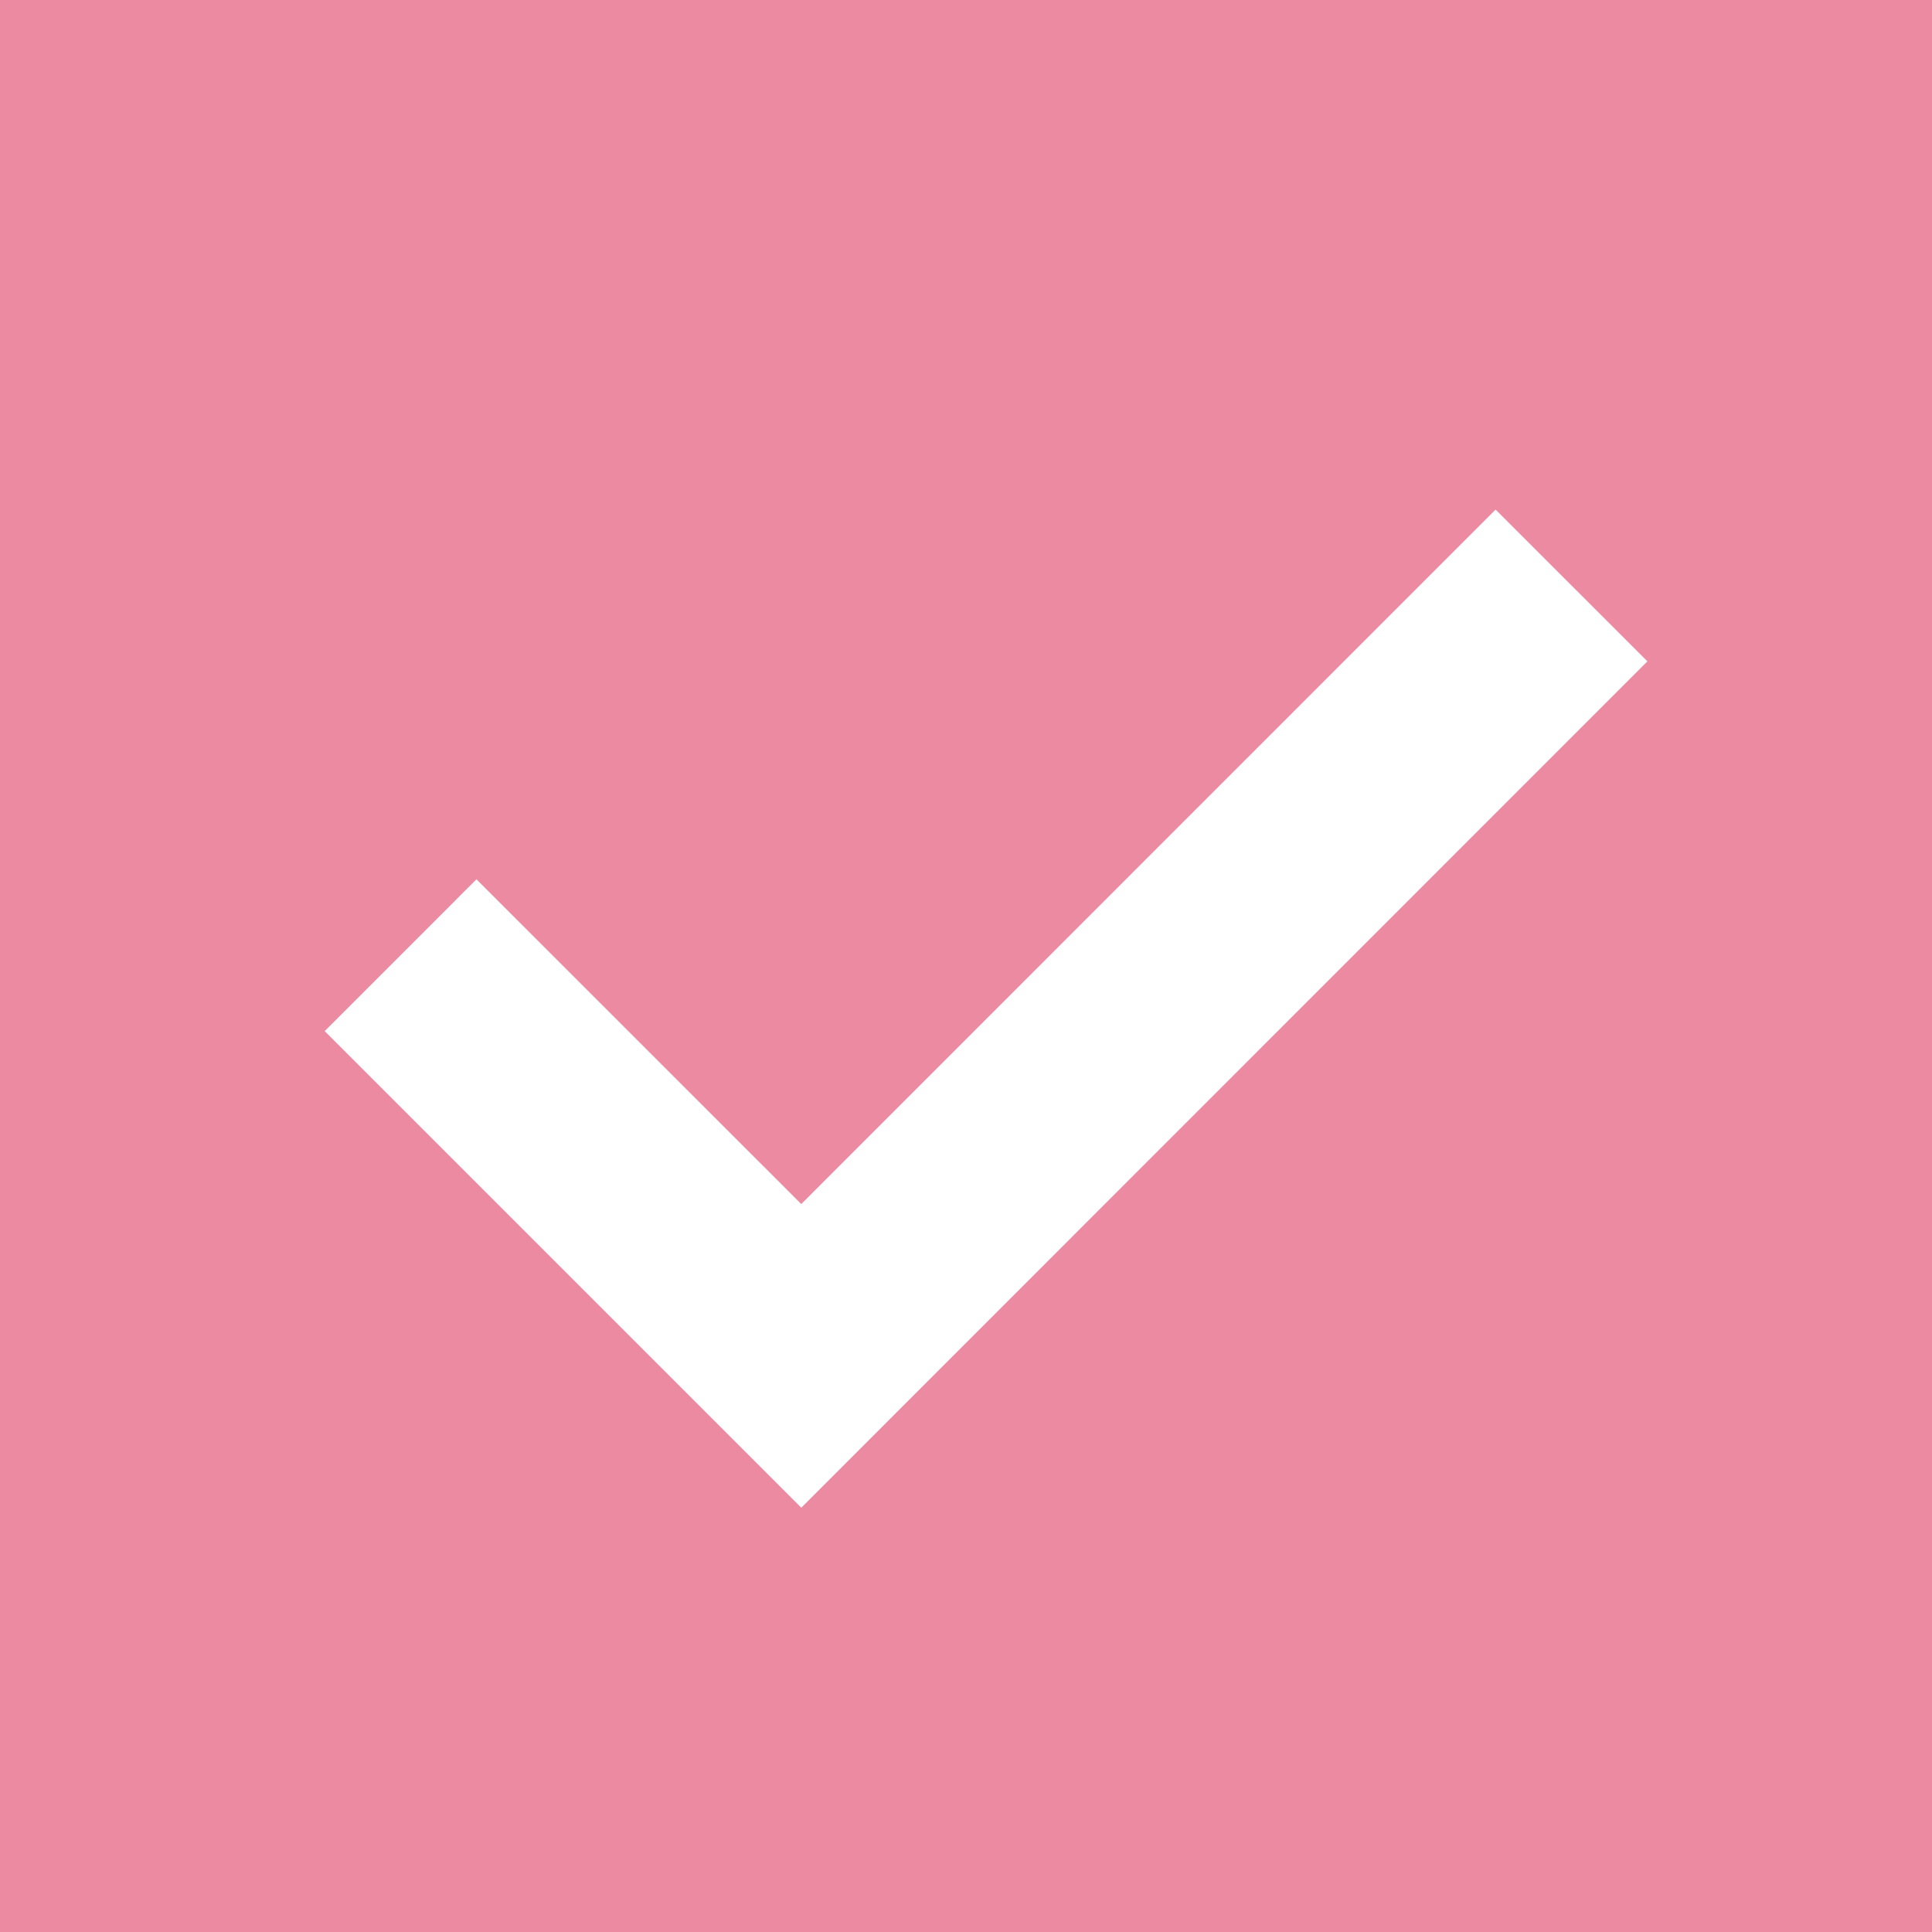
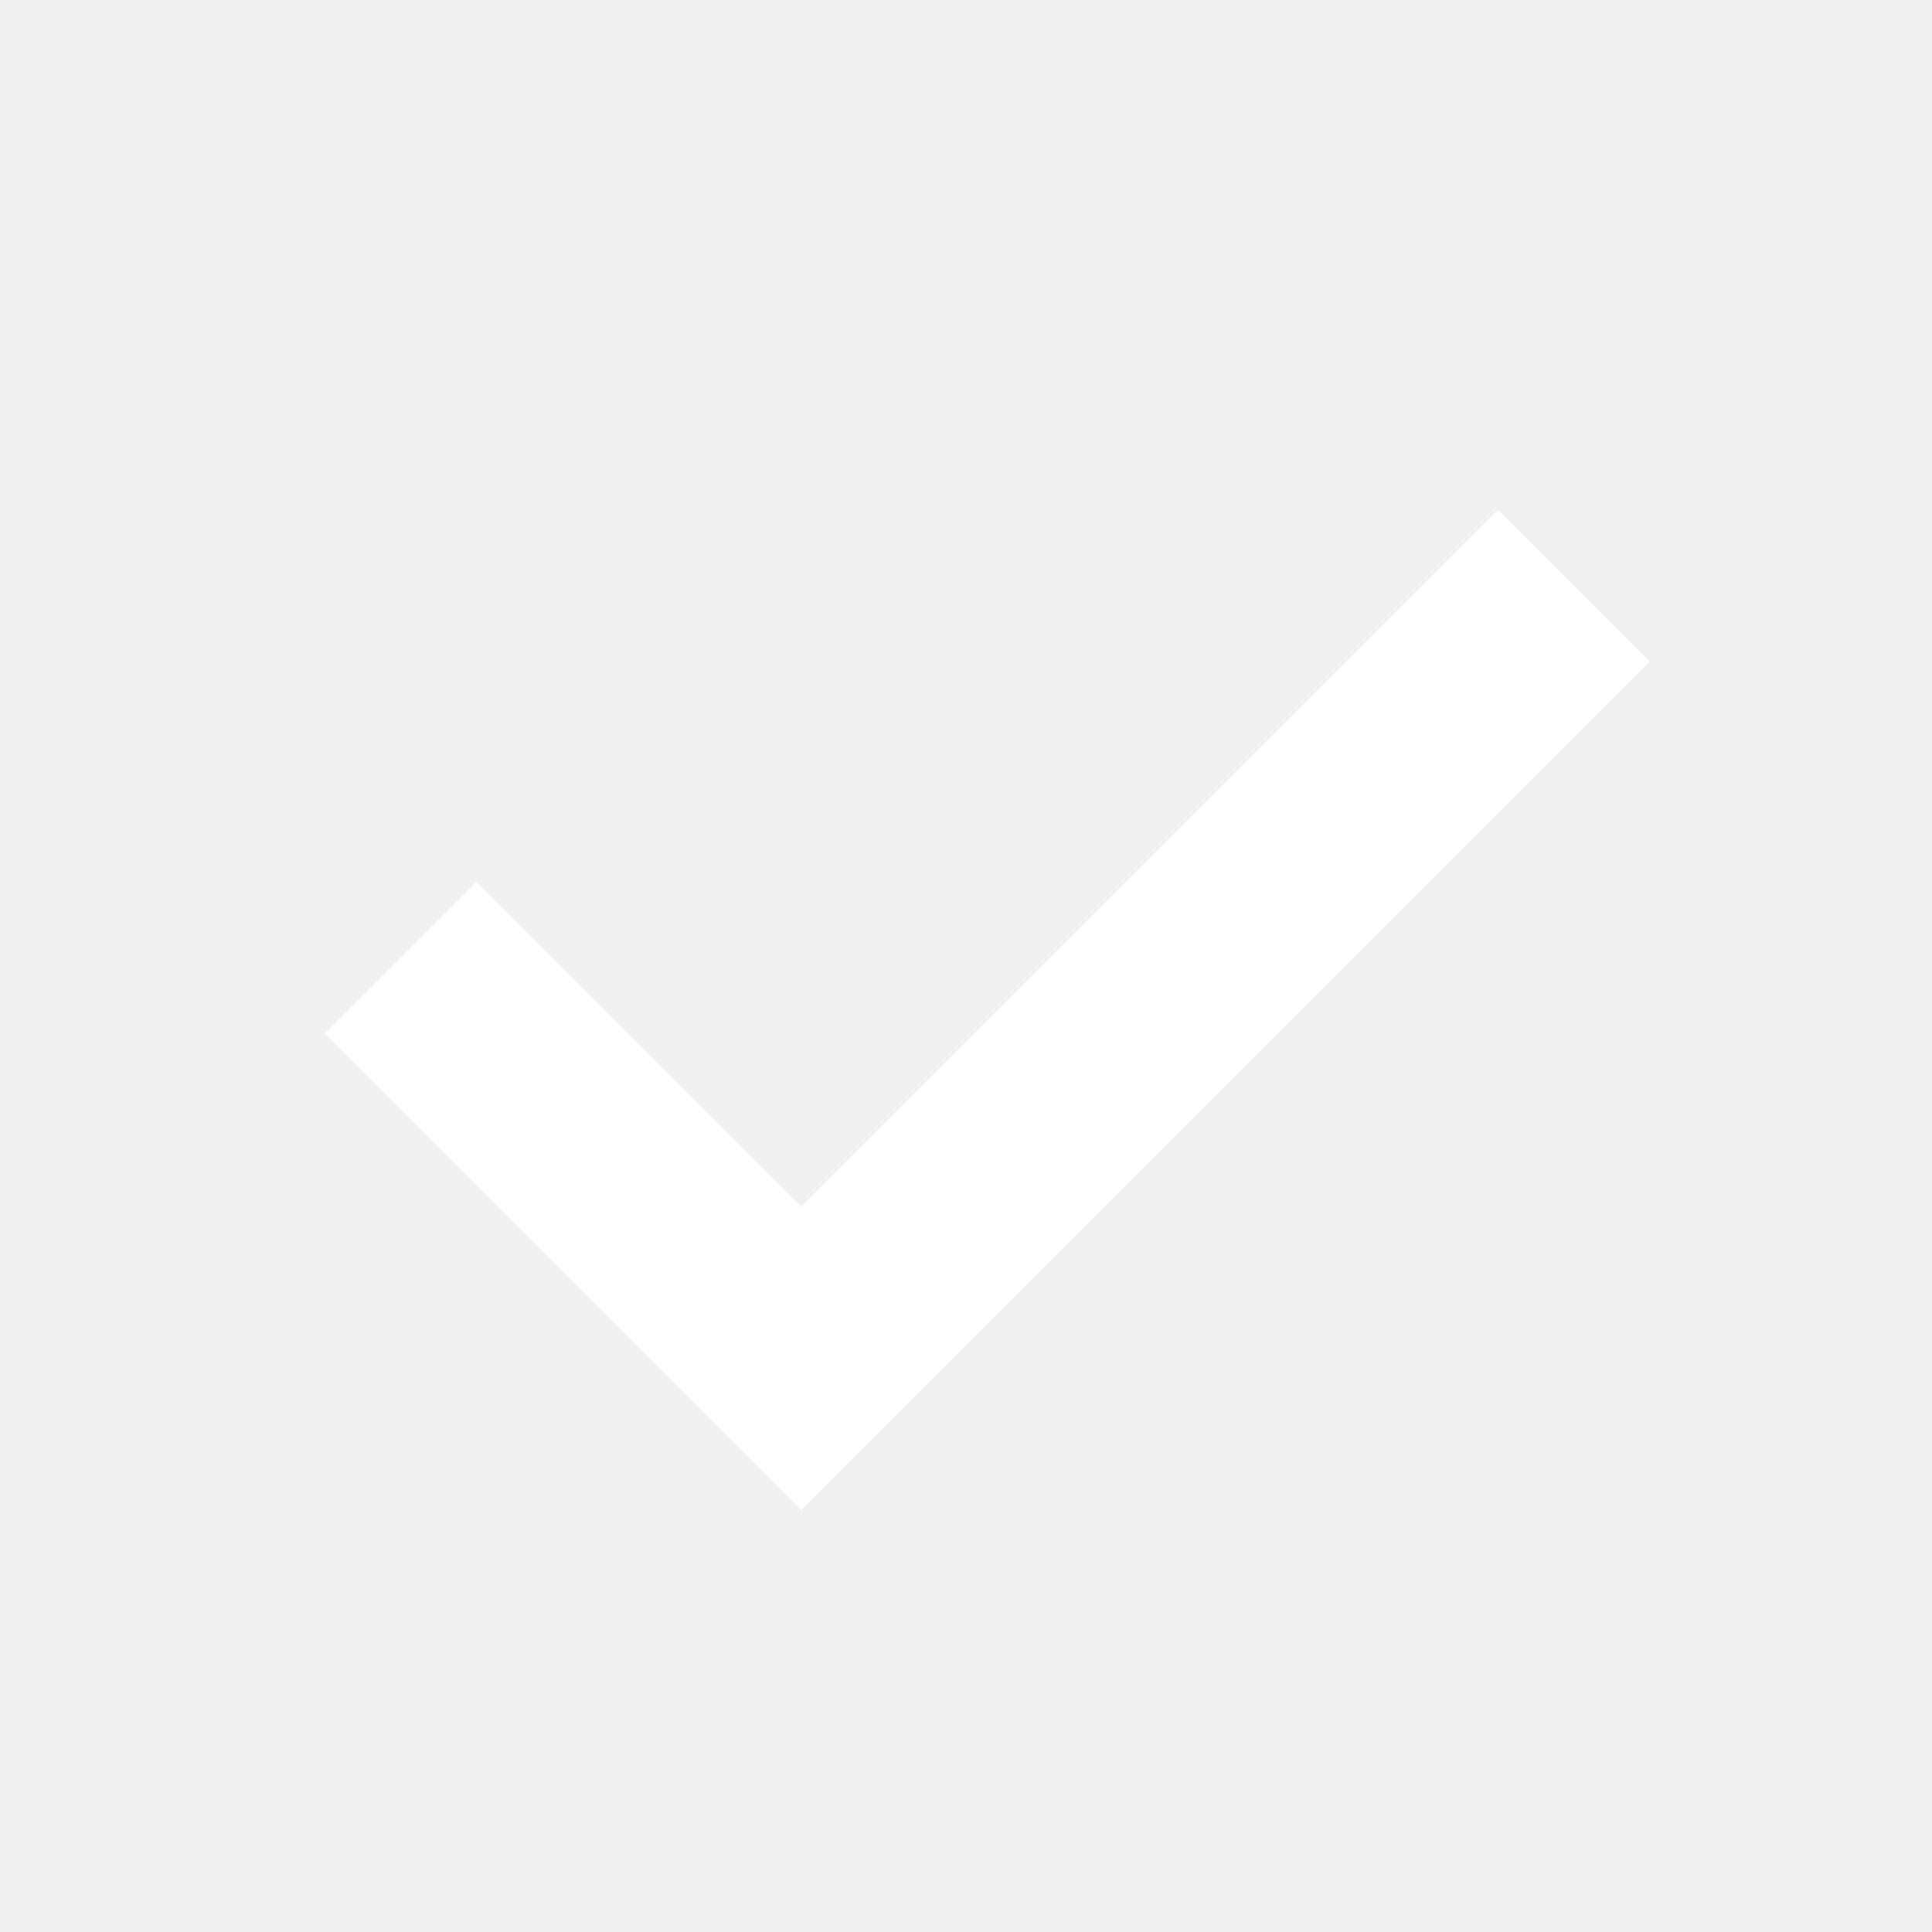
- <svg xmlns="http://www.w3.org/2000/svg" id="CHEC" width="27" height="27" viewBox="0 0 27 27">
-   <defs>
-     <style>
-       .cls-1 {
-         fill: #eb8aa0;
-       }
- 
-       .cls-2 {
-         fill: none;
-         stroke: #fff;
-         stroke-linecap: round;
-         stroke-width: 3px;
-       }
-     </style>
-   </defs>
-   <rect id="Rectángulo_40" data-name="Rectángulo 40" class="cls-1" width="27" height="27" />
-   <g id="Grupo_55" data-name="Grupo 55" transform="translate(5.598 8.182)">
-     <path id="Unión_4" data-name="Unión 4" class="cls-2" d="M5.6,10.766l-.431.431.431-.431L0,5.167l5.6,5.6L16.364,0,5.6,10.766l.431.431Z" />
+ <svg xmlns="http://www.w3.org/2000/svg" version="1.1" id="CHEC" x="0px" y="0px" viewBox="0 0 27 27" style="enable-background:new 0 0 27 27;" xml:space="preserve">
+   <style type="text/css">
+ 	.st0{display:none;fill:#EB8AA0;}
+ 	.st1{fill:none;stroke:#FFFFFF;stroke-width:3;stroke-linecap:round;}
+ </style>
+   <rect id="Rectángulo_40" class="st0" width="27" height="27" />
+   <g id="Grupo_55" transform="translate(5.598 8.182)">
+     <path id="Unión_4" class="st1" d="M5.6,10.8l-0.4,0.4L5.6,10.8L0,5.2L5.6,10.8L16.4,0L5.6,10.8L6,11.2L5.6,10.8z" />
  </g>
</svg>
